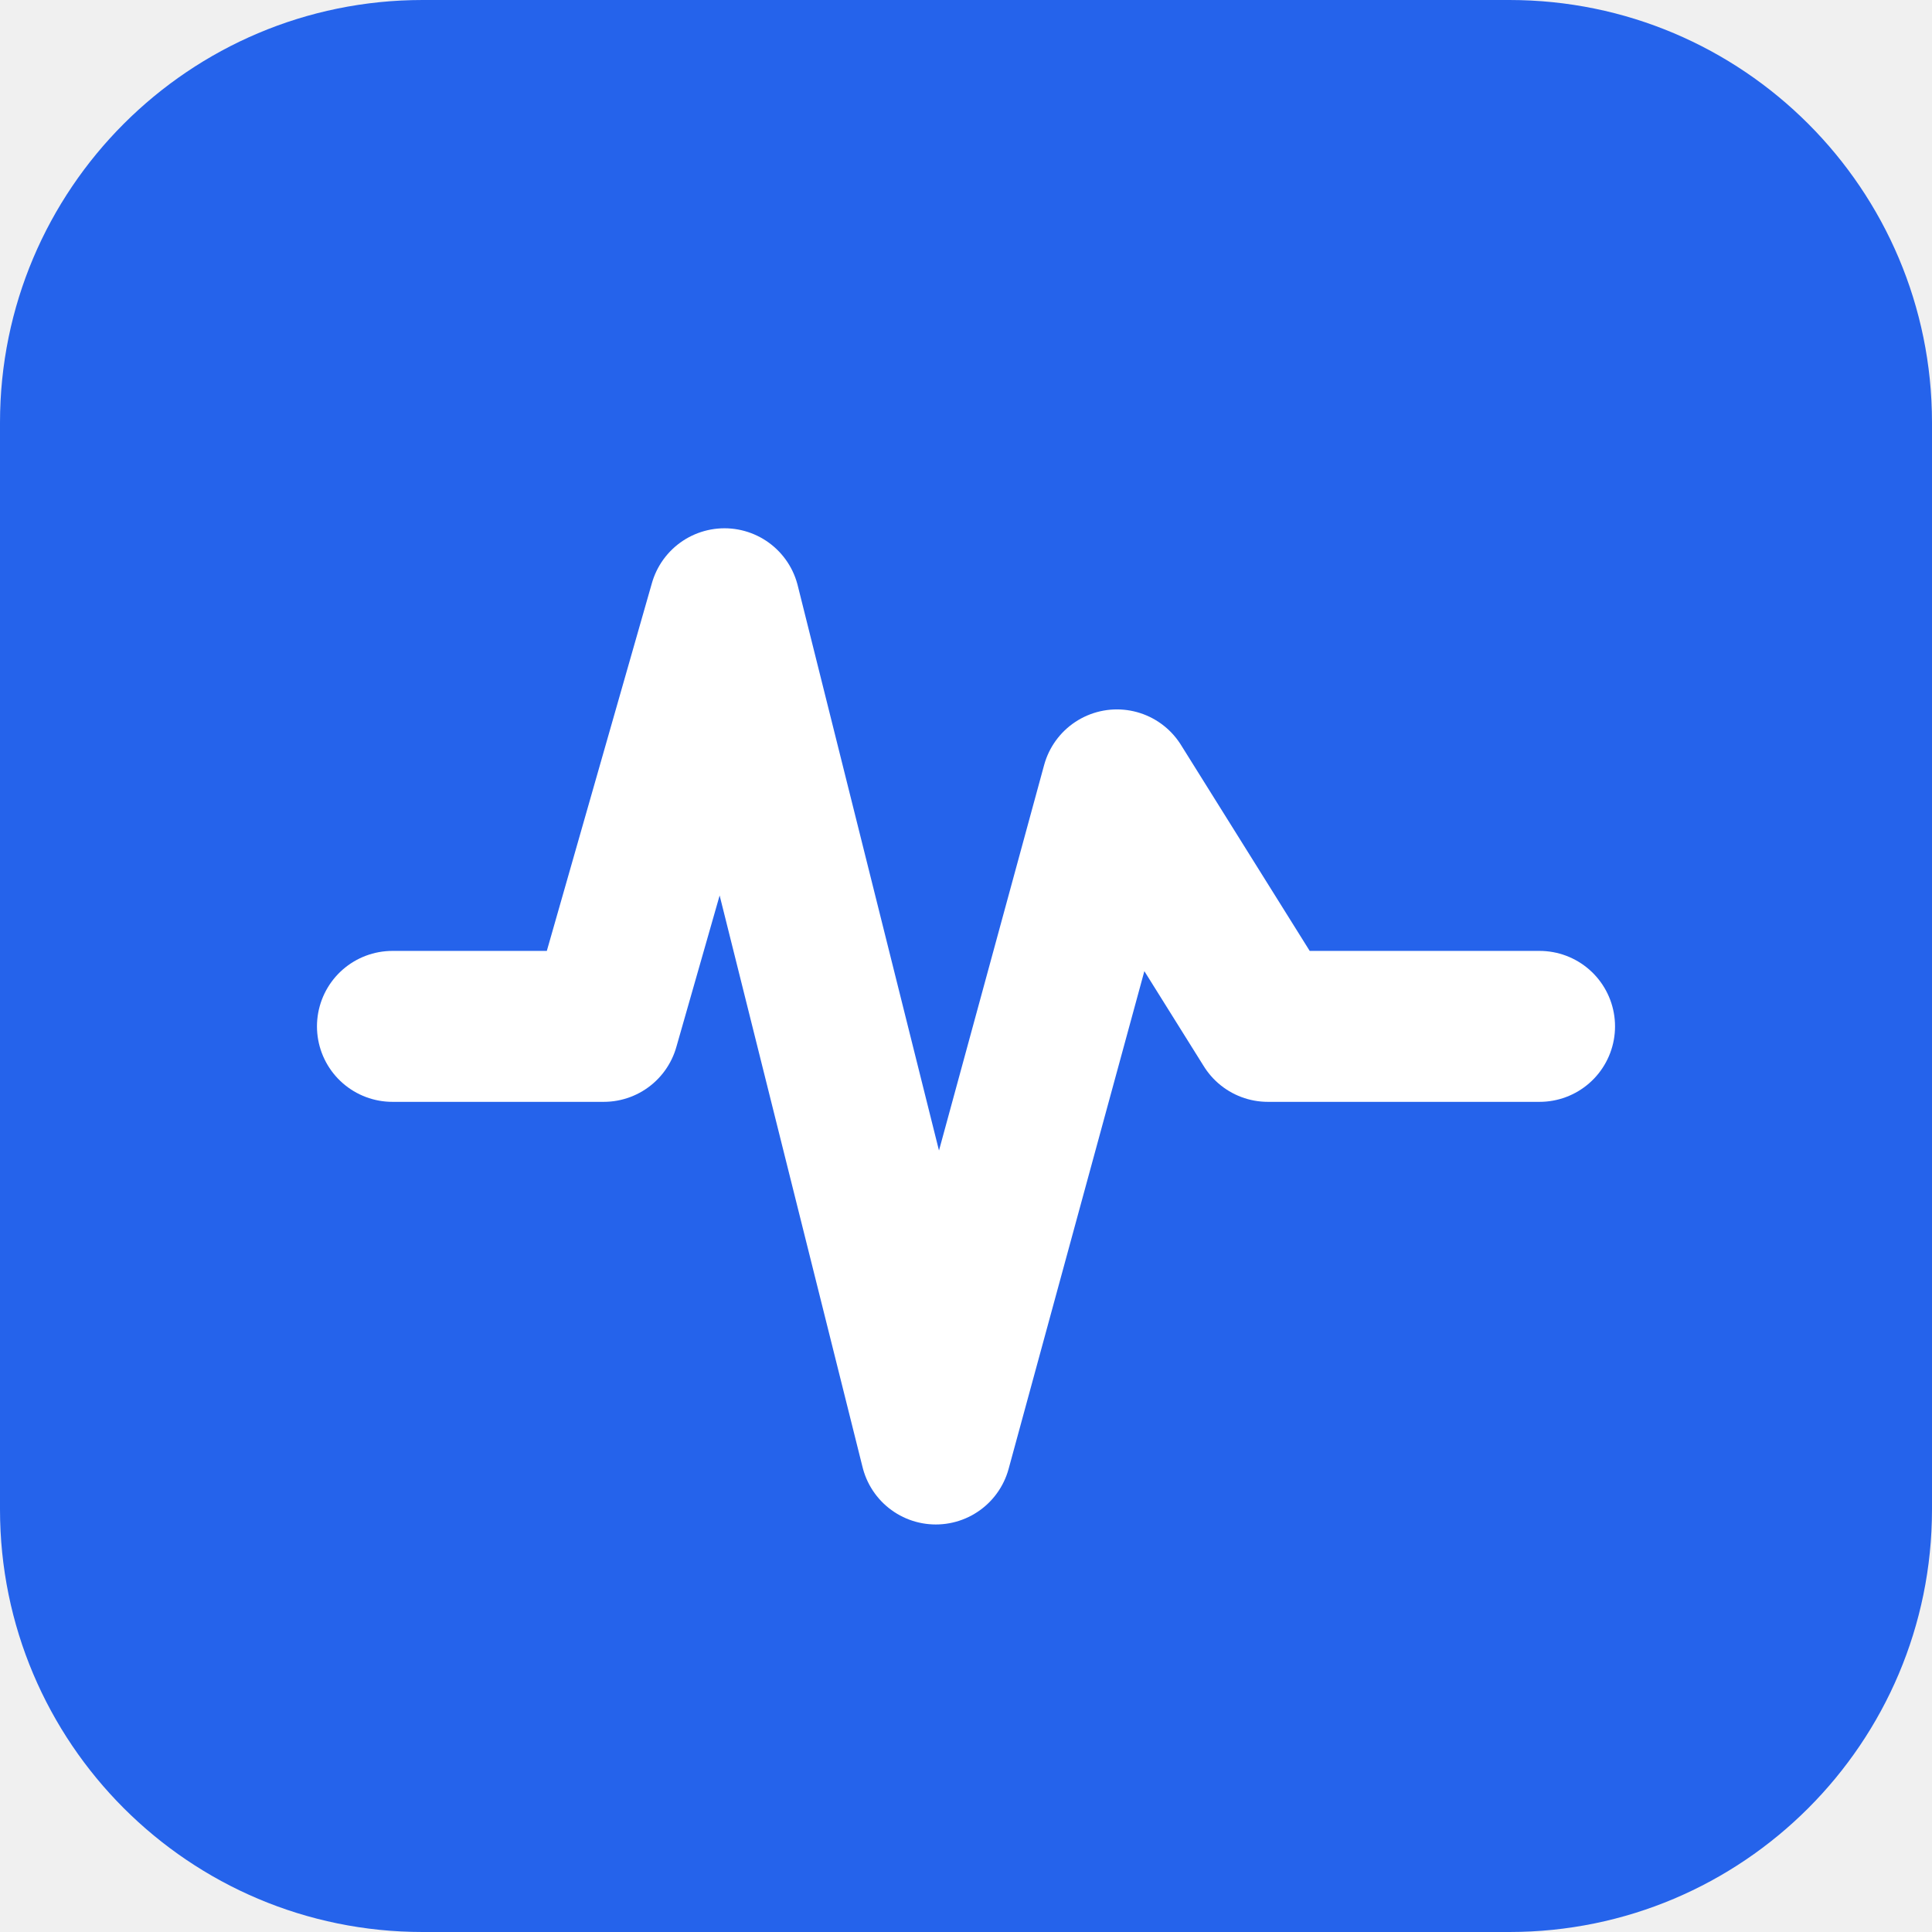
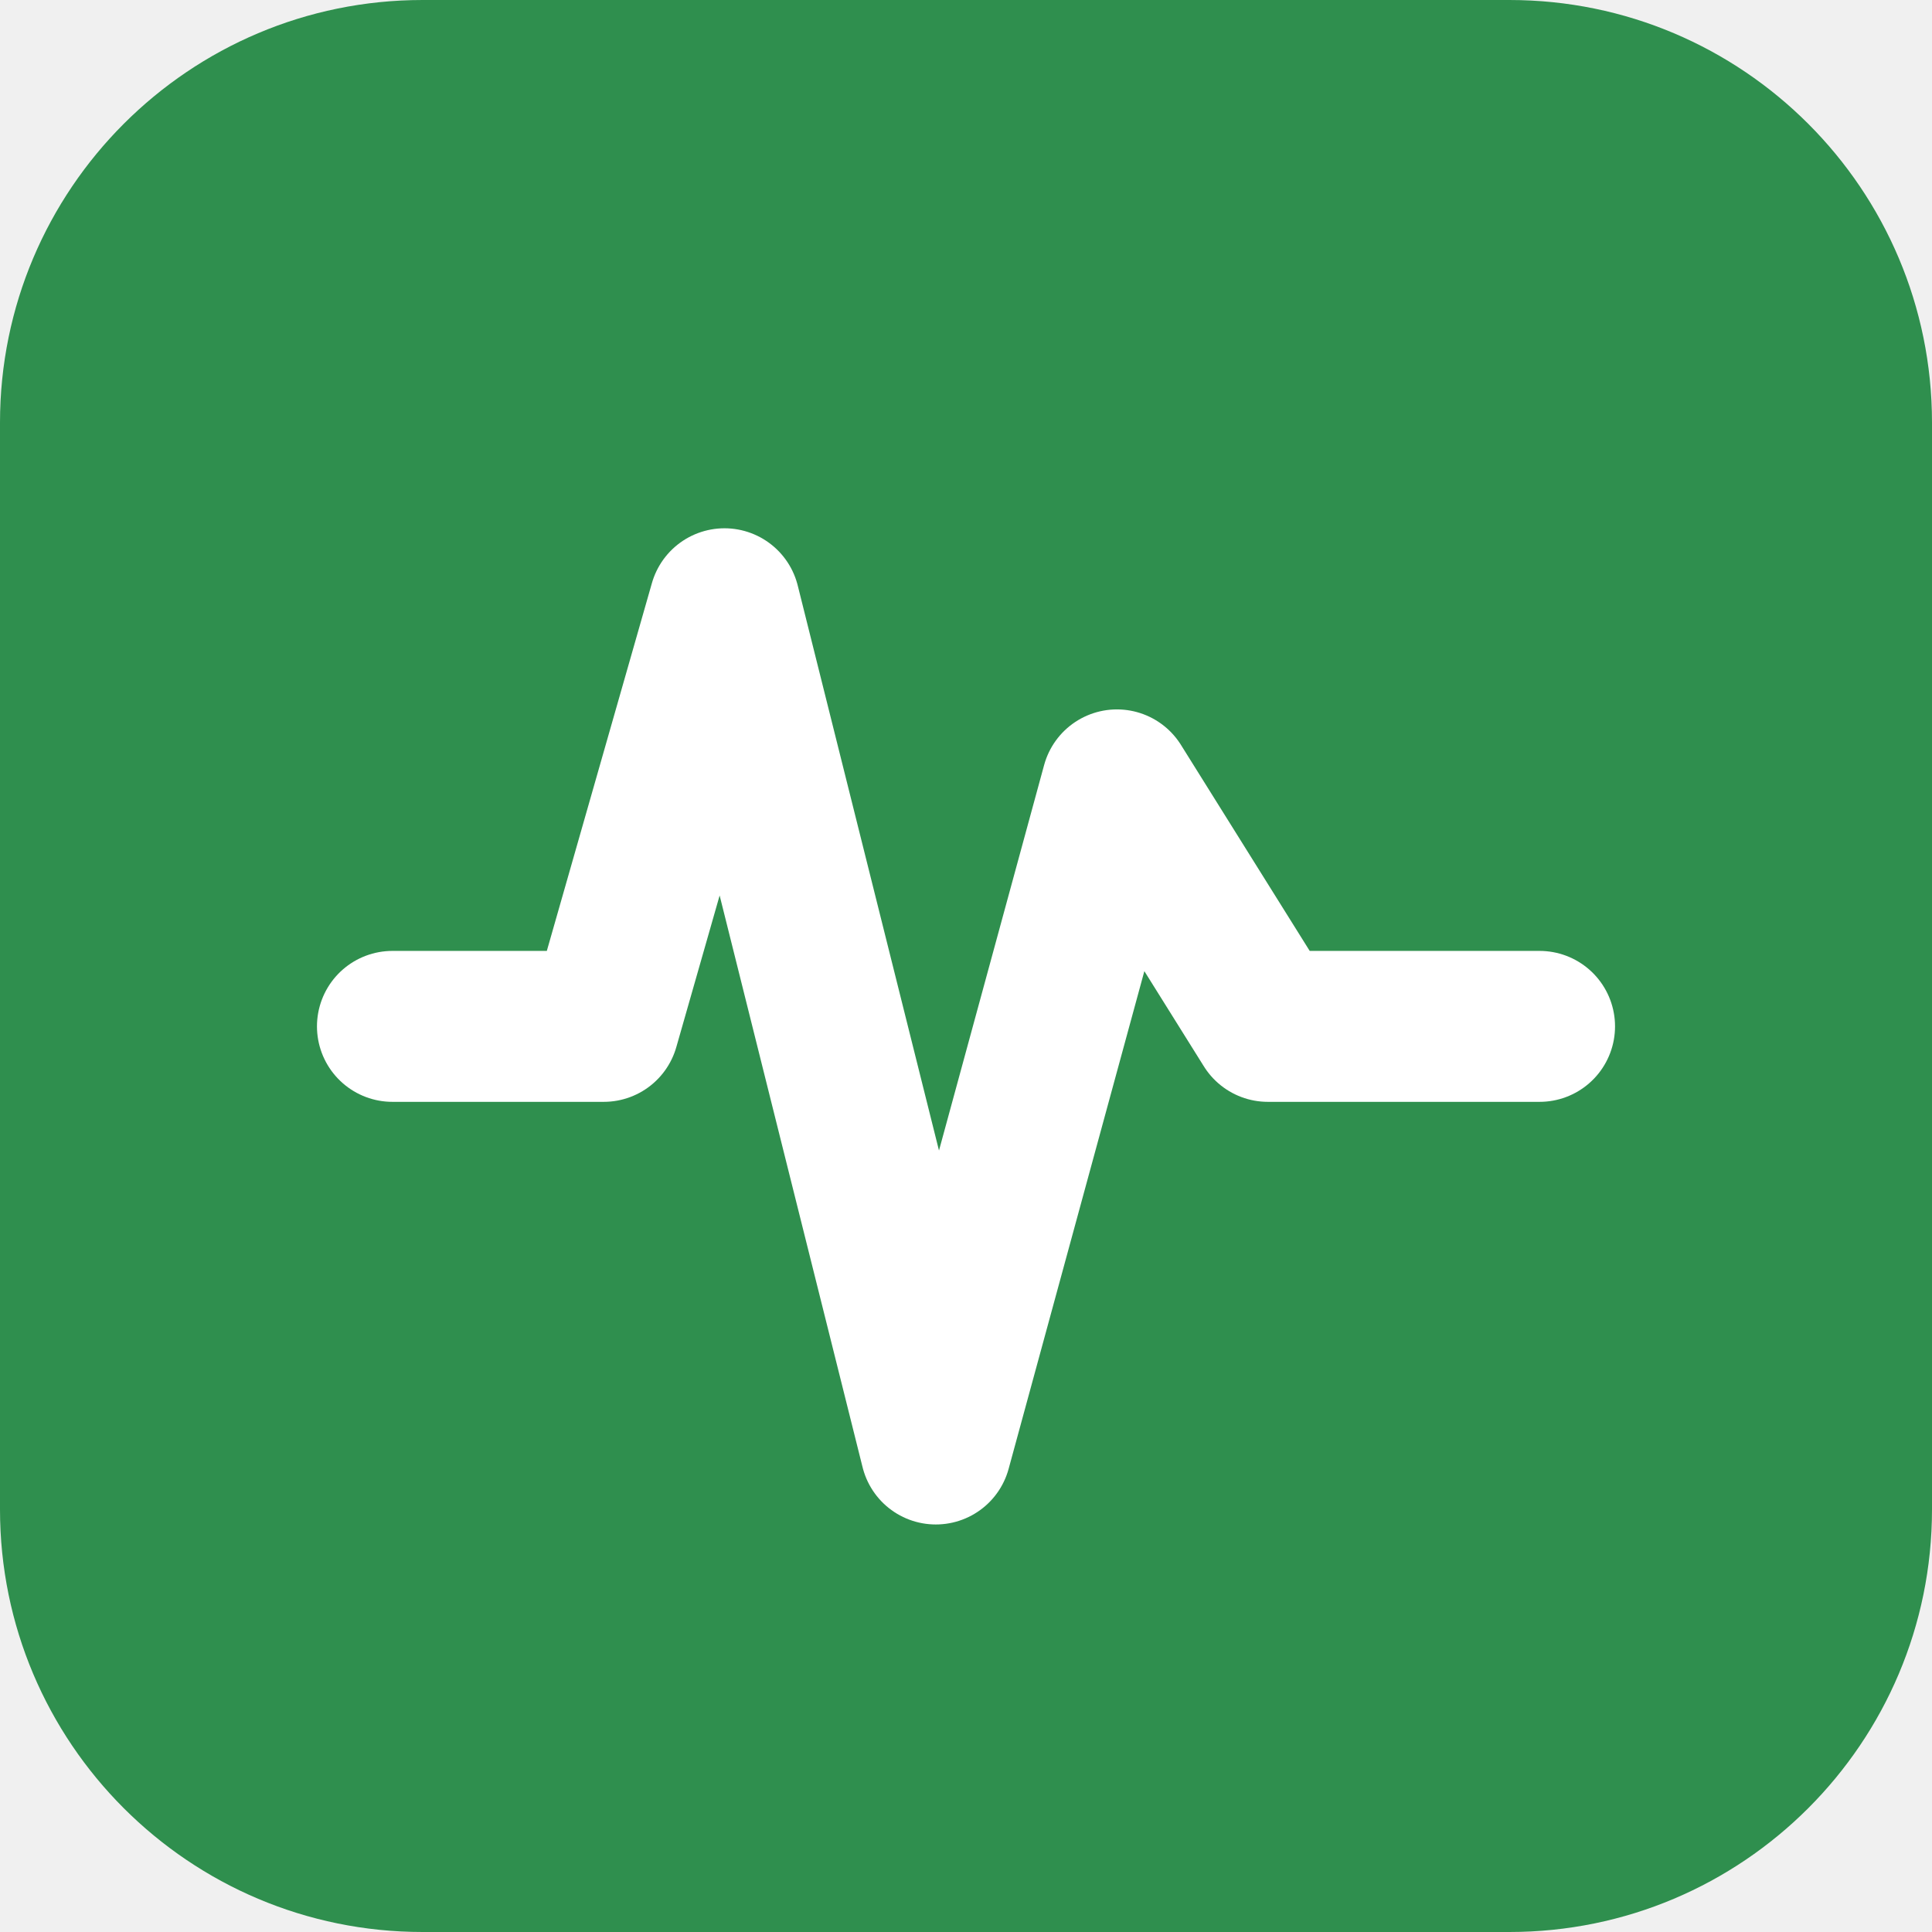
<svg xmlns="http://www.w3.org/2000/svg" viewBox="0 0 64 64">
-   <rect width="64" height="64" rx="14" fill="#2563eb" />
+   <rect width="64" height="64" rx="14" fill="#2f8f4e" />
  <path d="M13 34h7l4-14 7 28 6-22 5 8h9" fill="none" stroke="#ffffff" stroke-linecap="round" stroke-linejoin="round" stroke-width="5" />
</svg>
